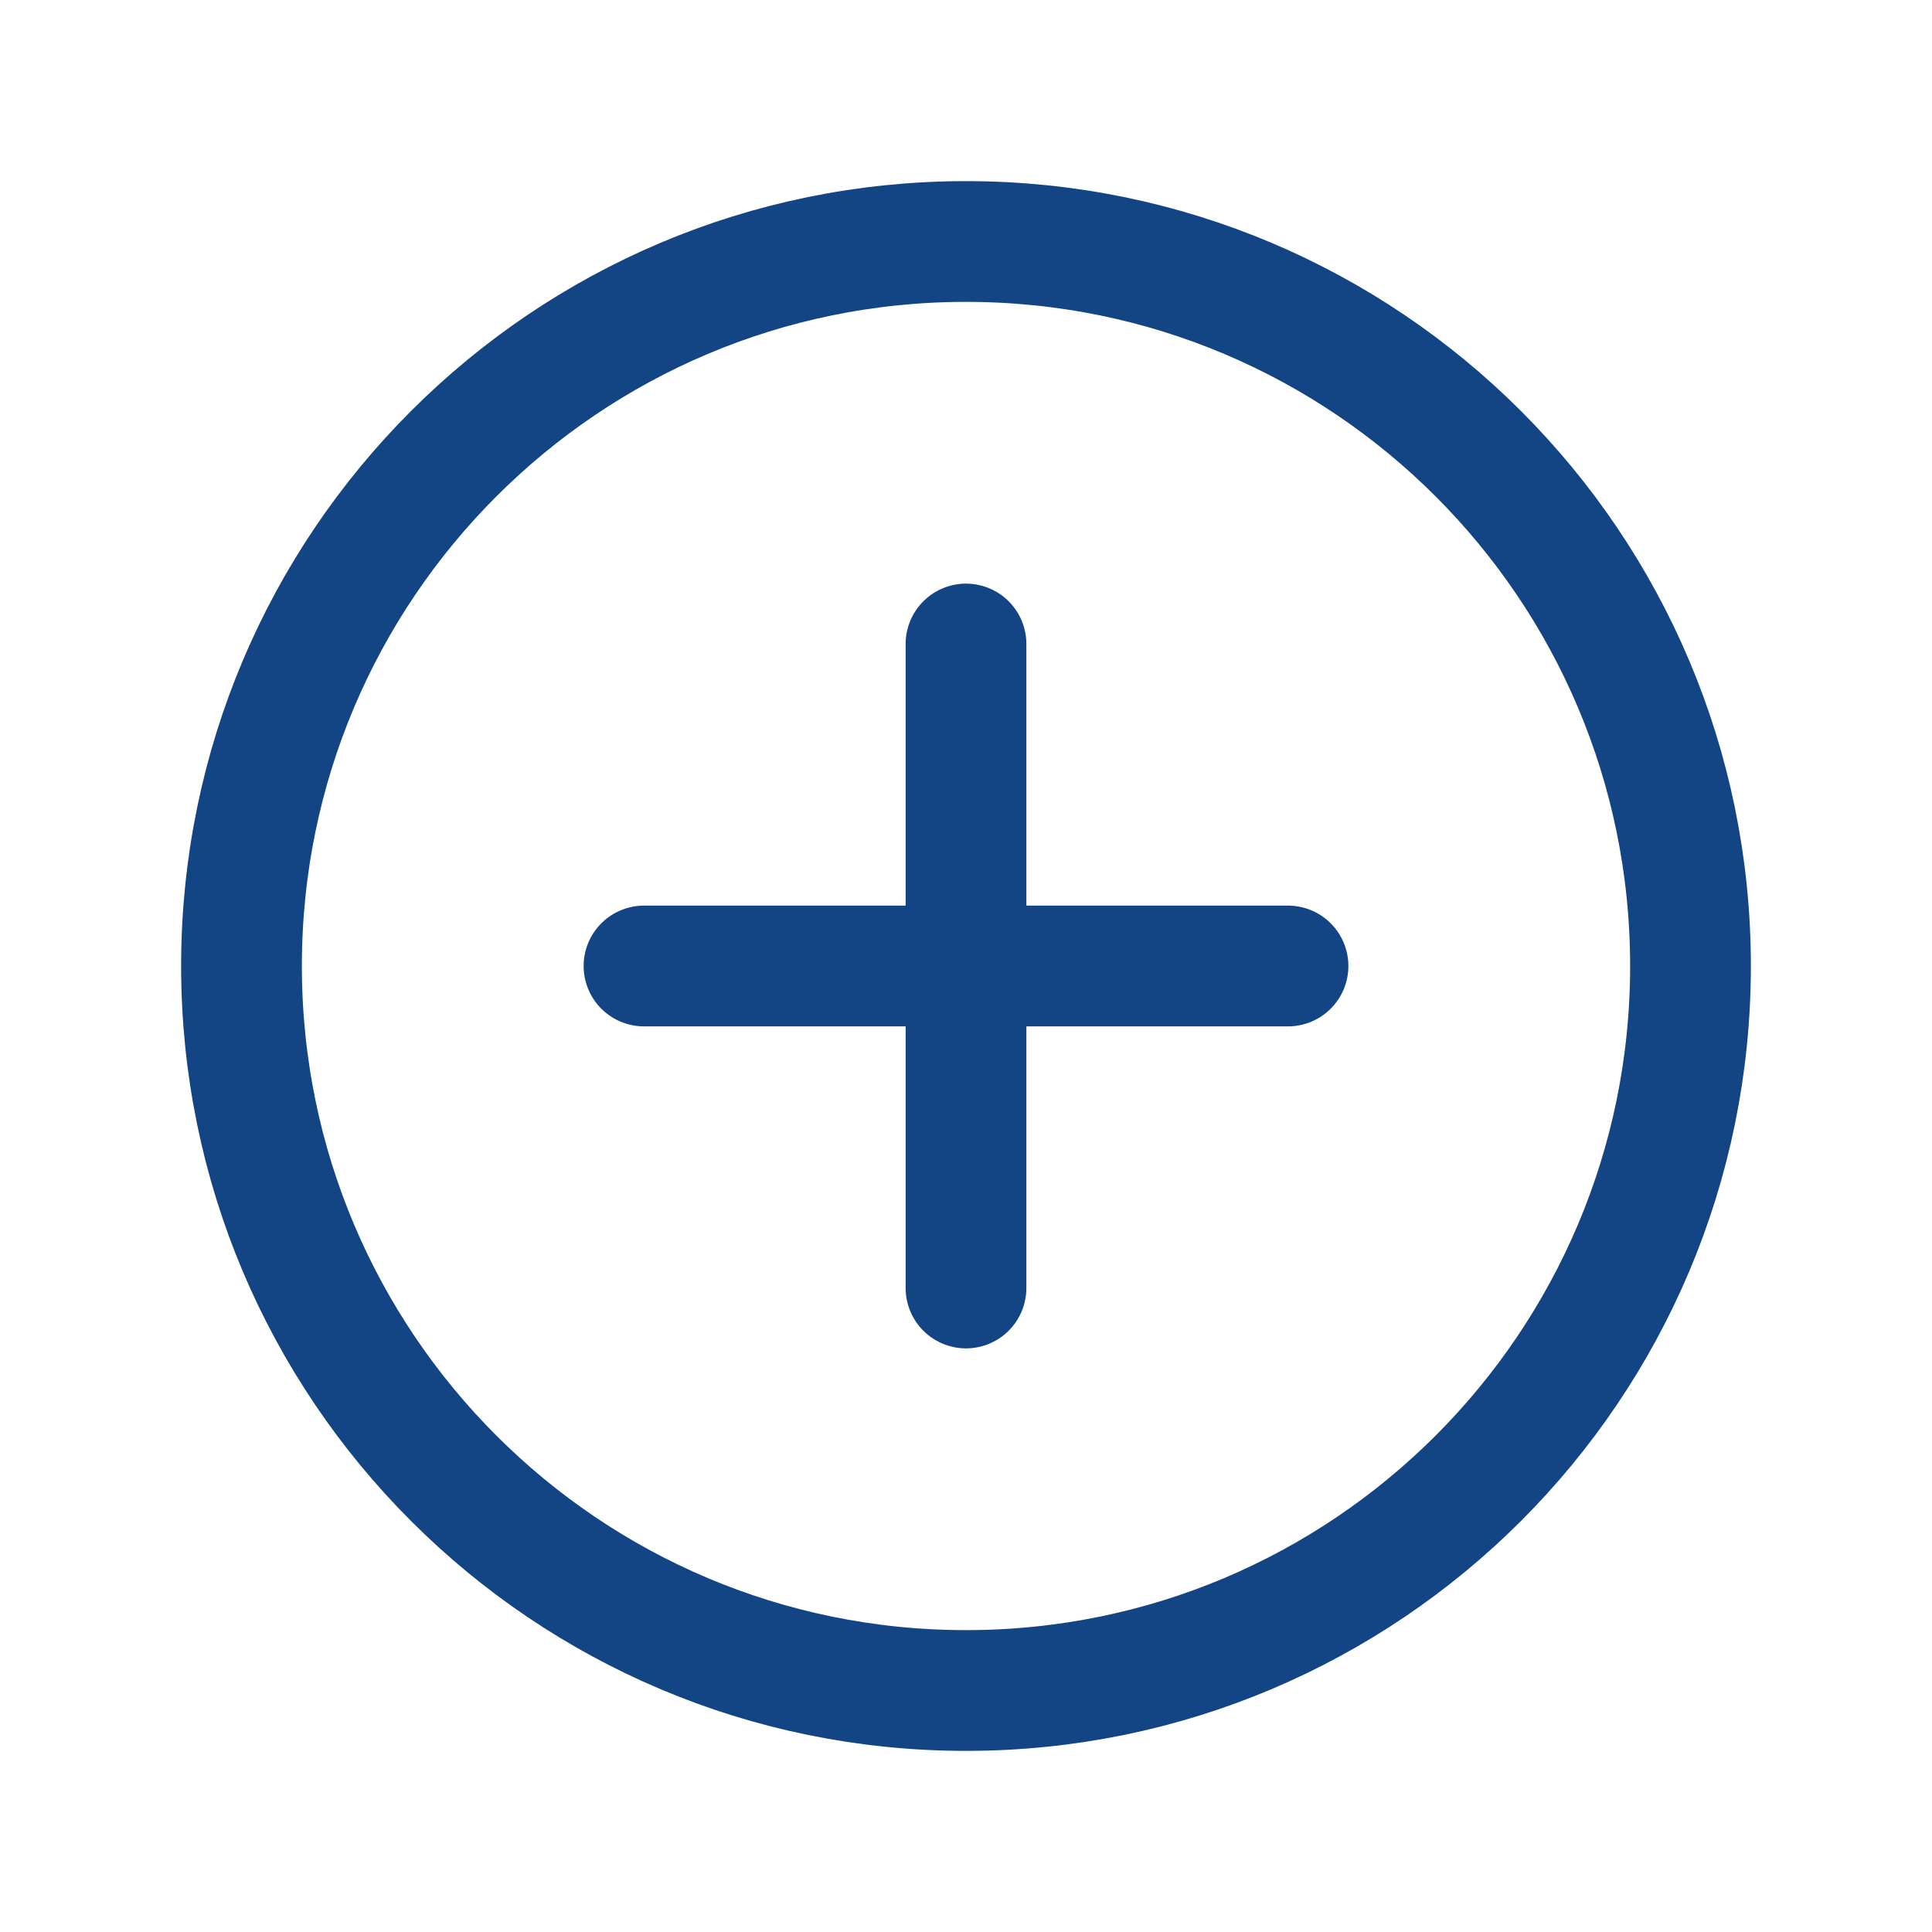
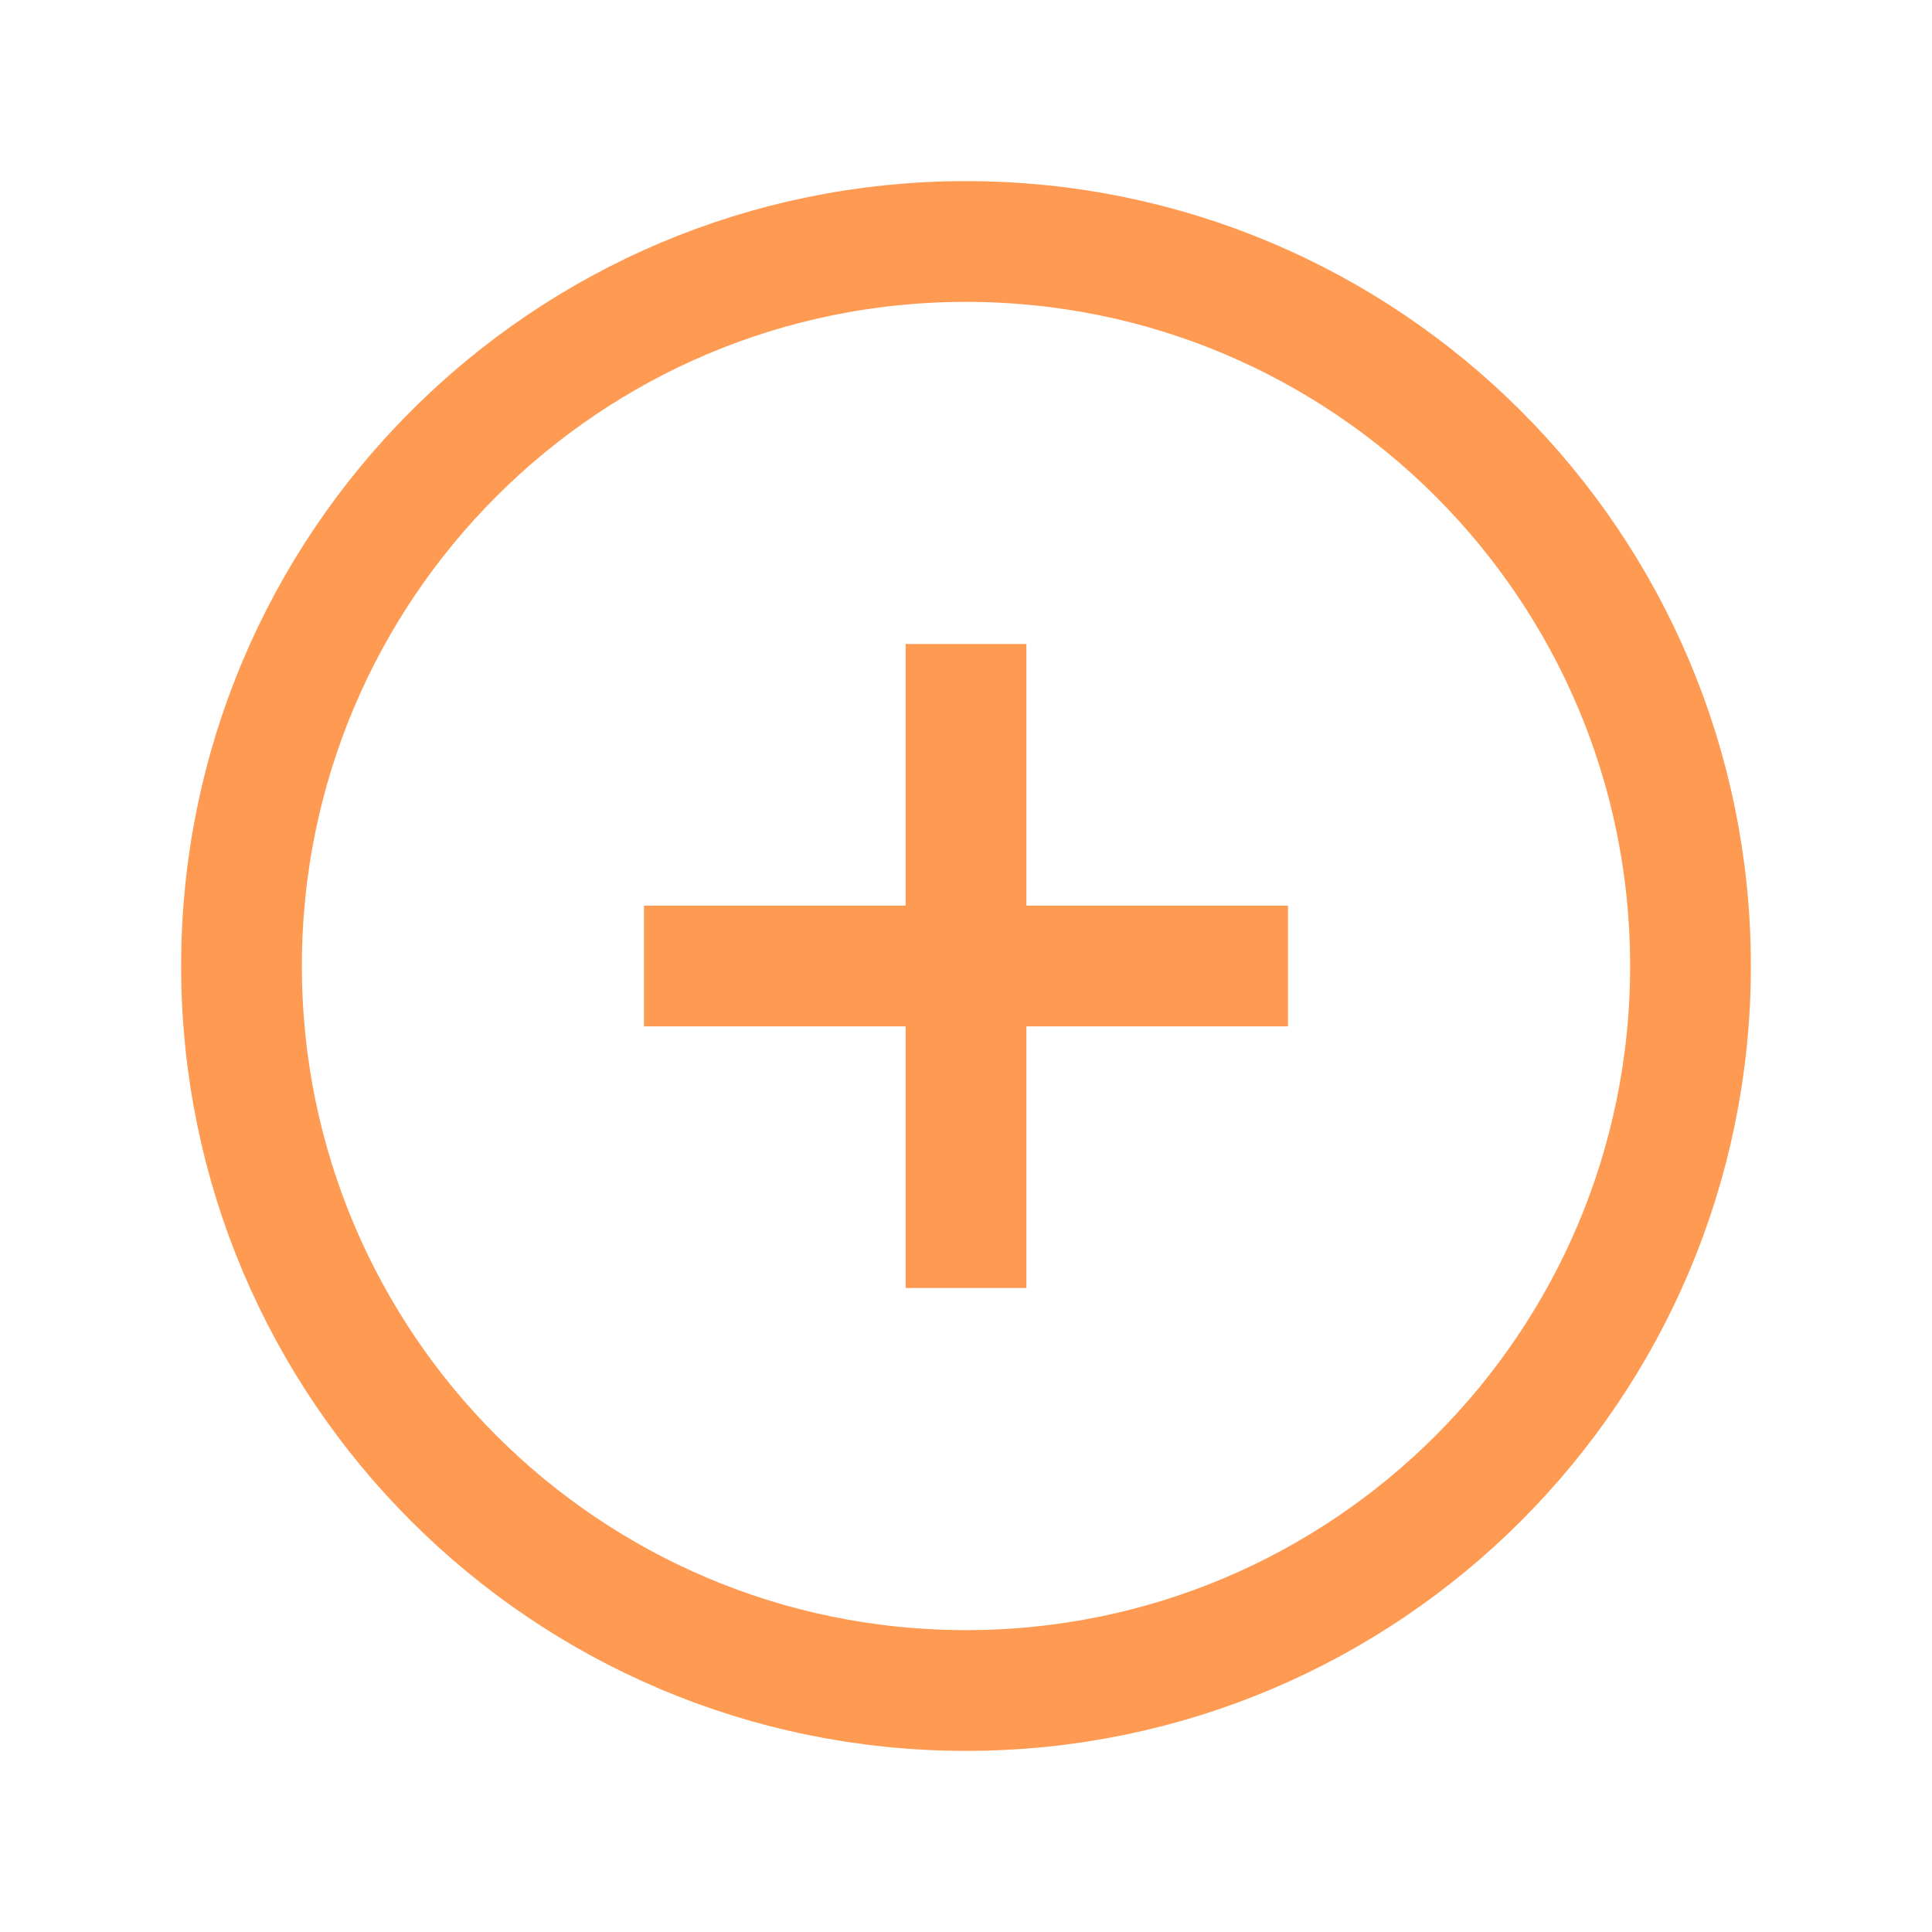
<svg xmlns="http://www.w3.org/2000/svg" viewBox="0 0 24 24">
-   <circle cx="12" cy="12" r="9" stroke="#134585" stroke-width="1.5" fill="none" />
-   <path d="M12 8v8M8 12h8" stroke="#134585" stroke-width="1.5" fill="none" stroke-linecap="round" />
+   <circle cx="12" cy="12" r="9" stroke="#fe9a51" stroke-width="1.5" fill="none" />
+   <path d="M12 8v8M8 12h8" stroke="#fe9a51" stroke-width="1.5" fill="none" />
</svg>
